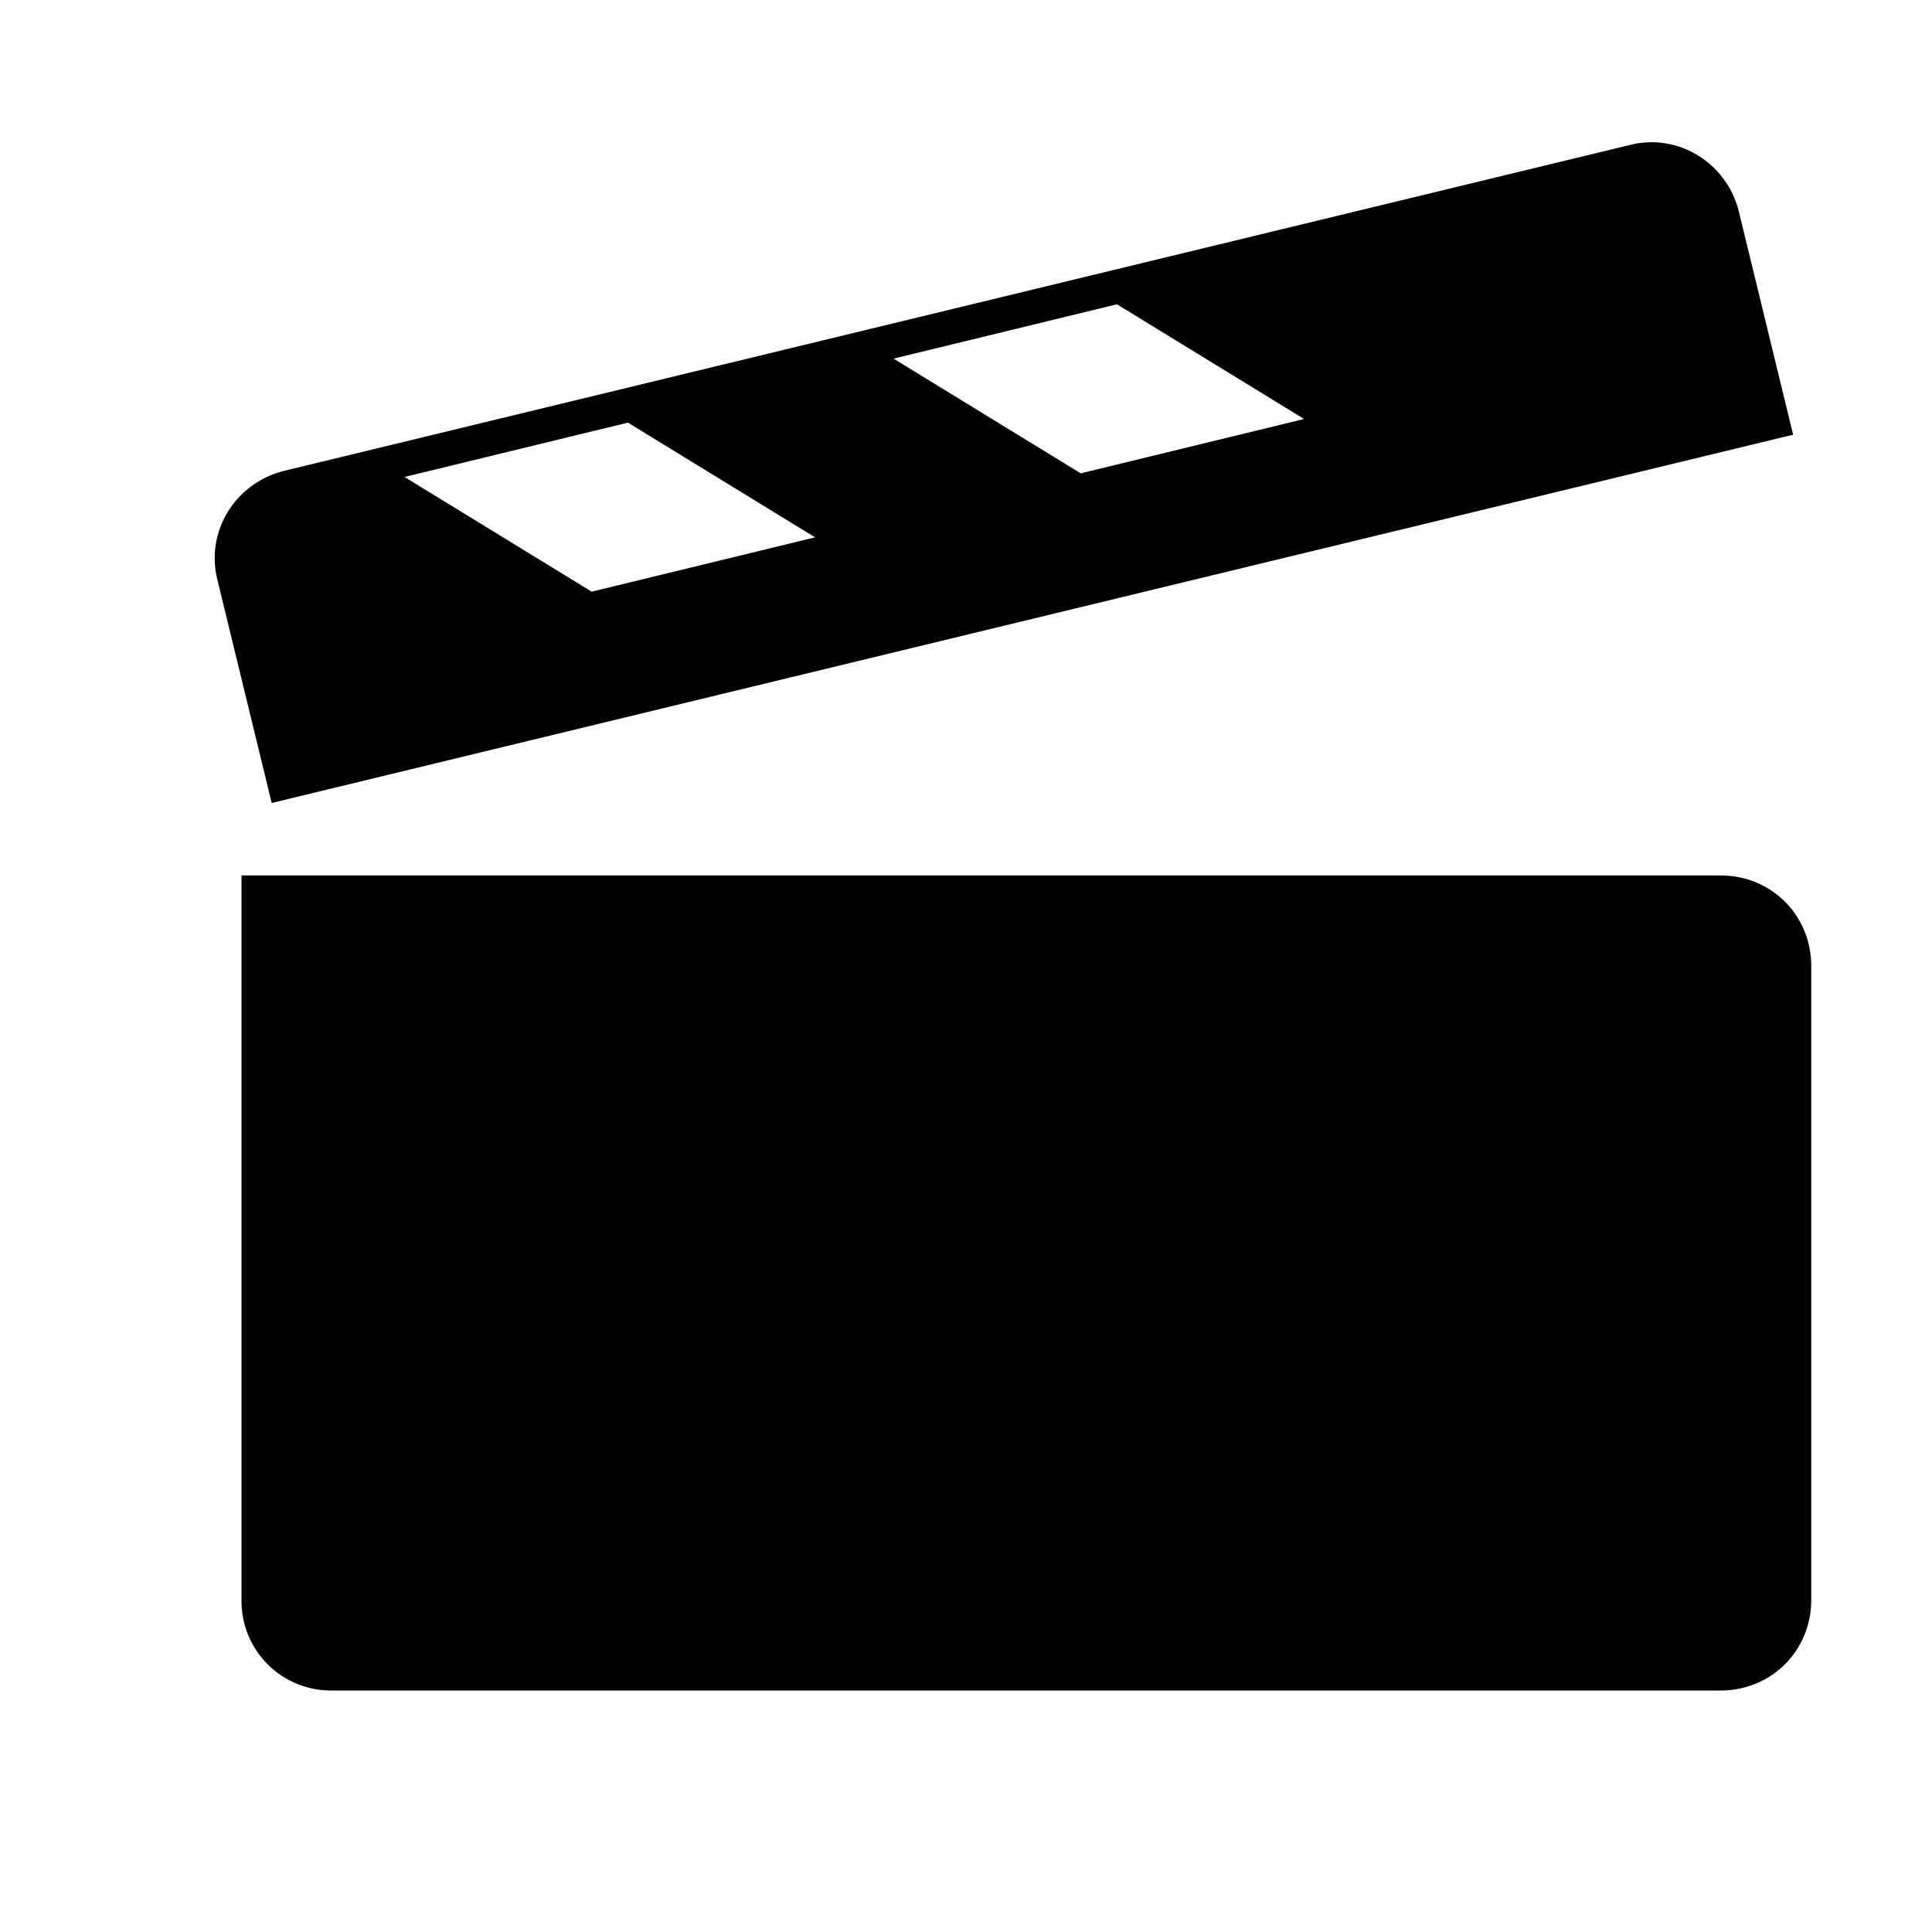
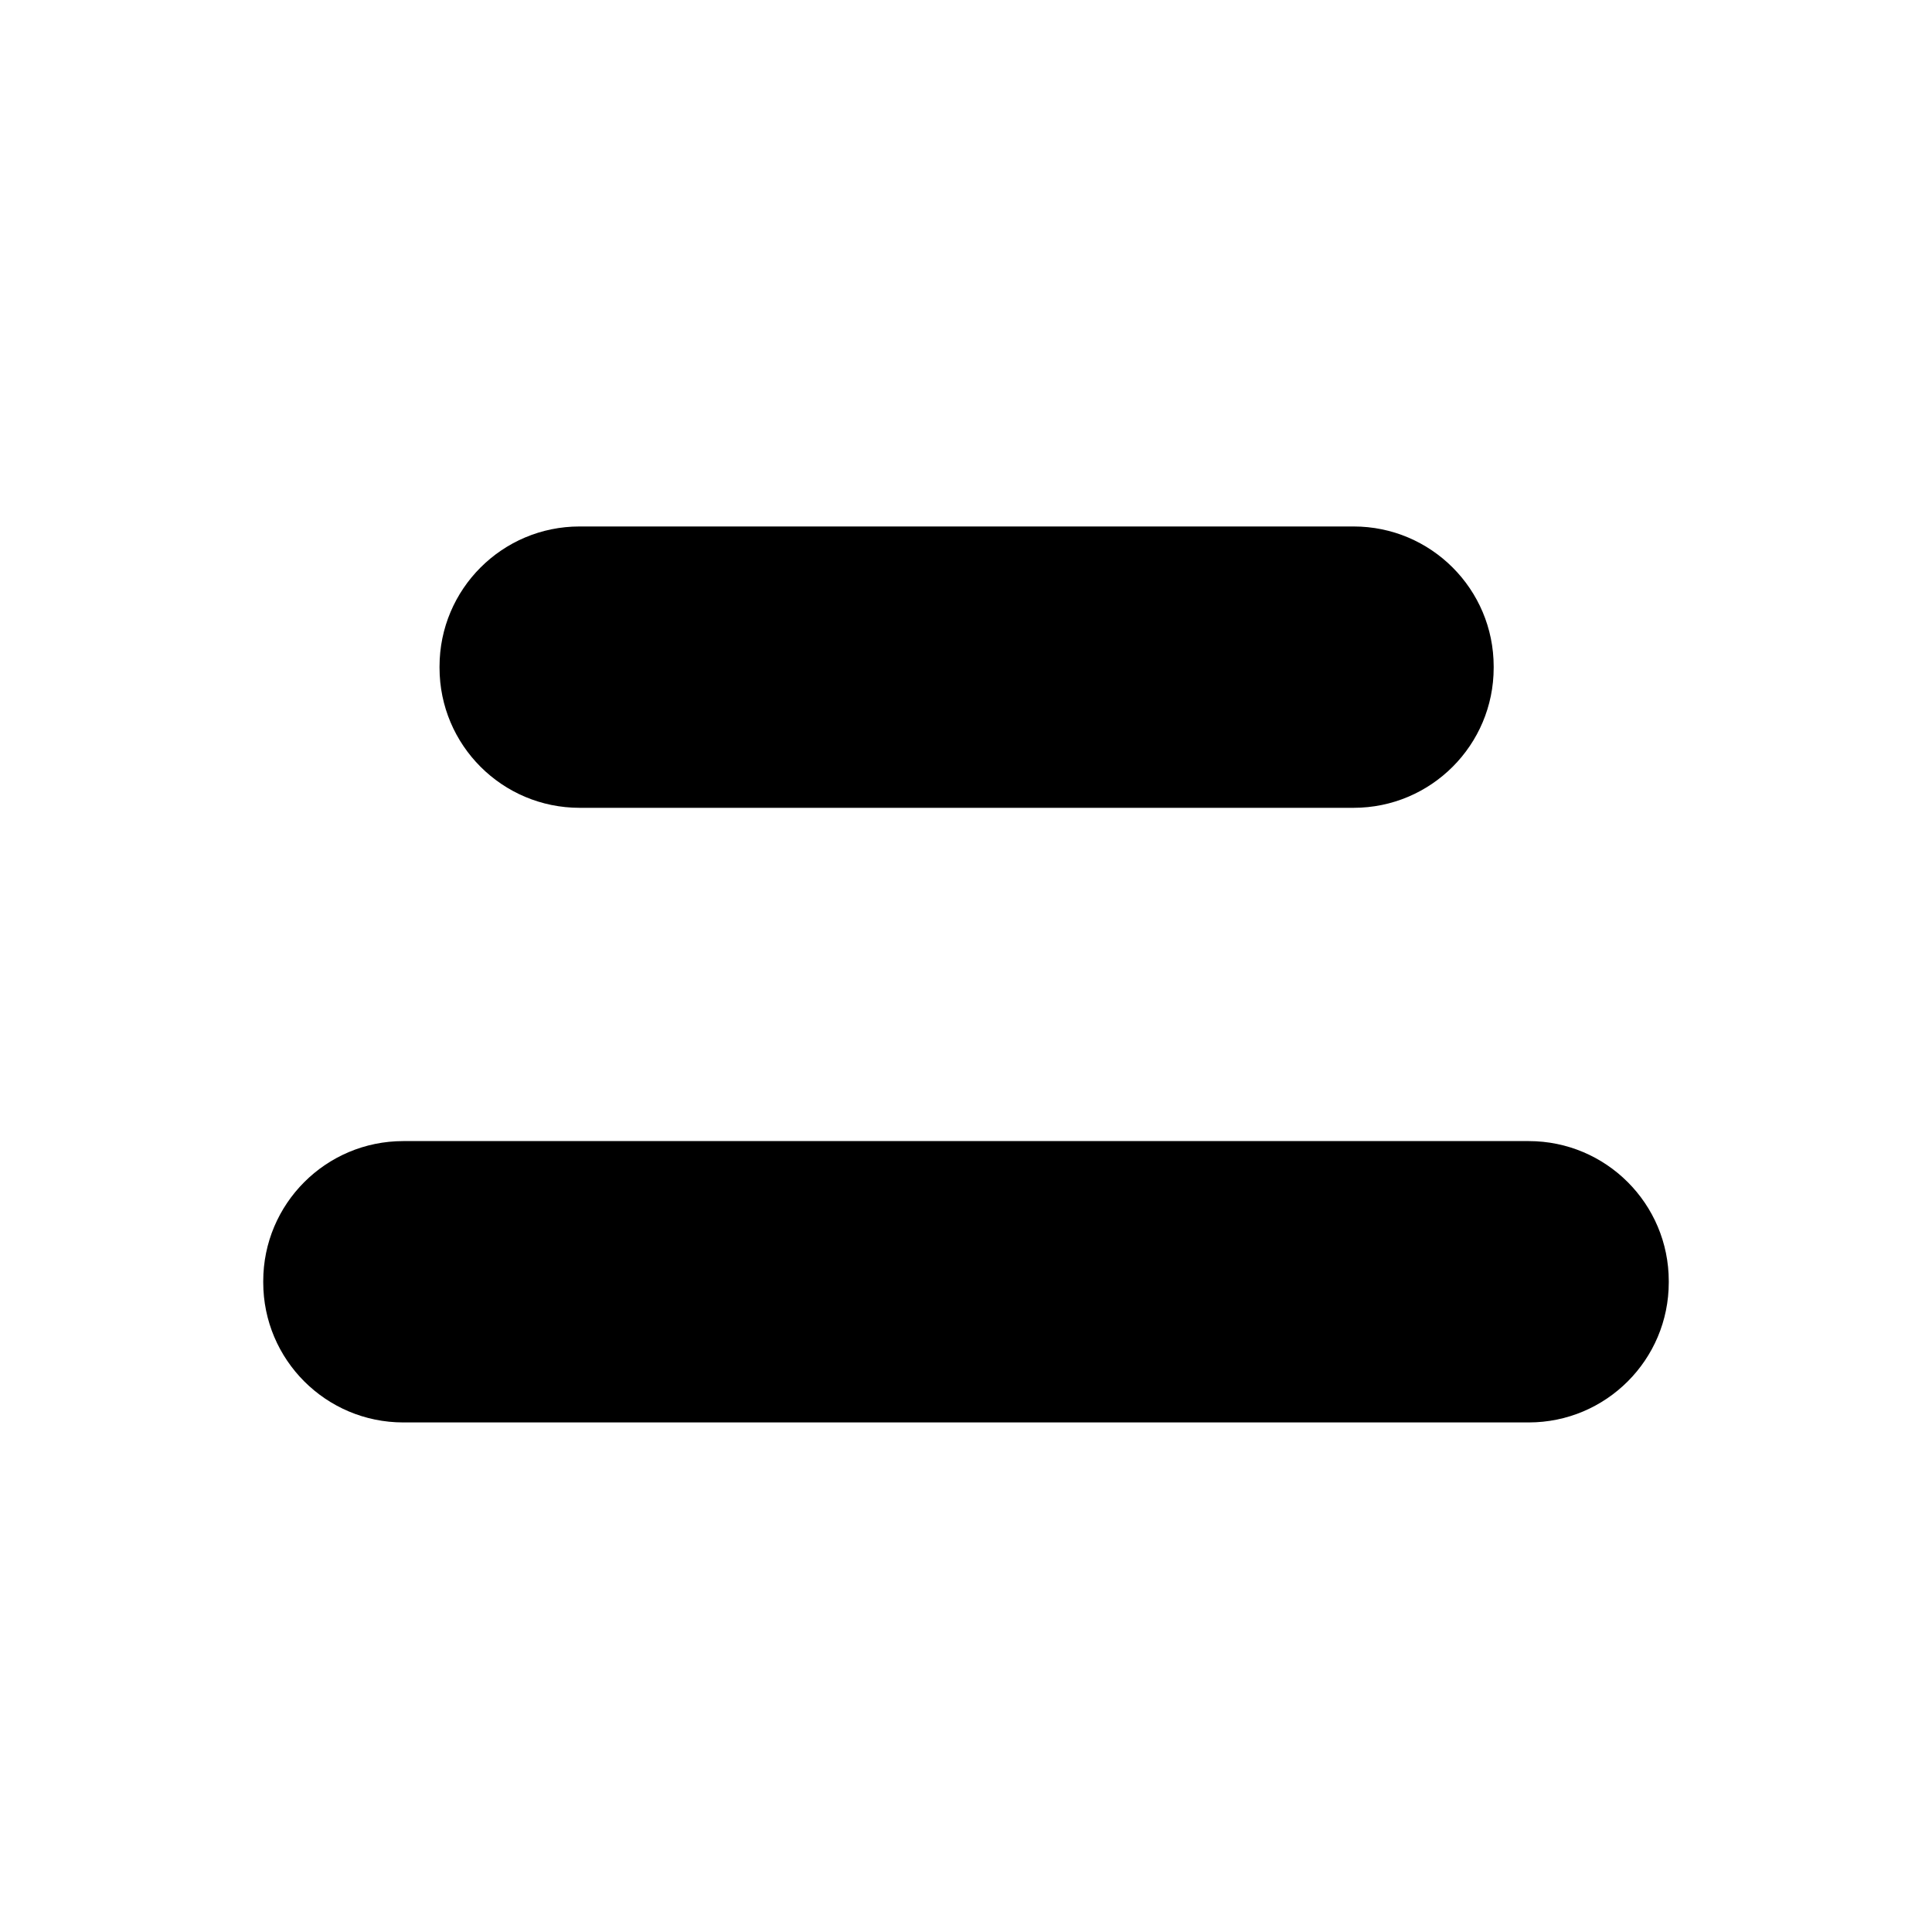
<svg xmlns="http://www.w3.org/2000/svg" width="16" height="16" viewBox="0 0 16 16">
-   <path class="ColorScheme-Text" style="fill:currentColor" fill-rule="evenodd" d="M2.35 3.9 13.5 1.2c.4-.1.8.15.9.55l.45 1.85-12.6 3.05-.45-1.85c-.1-.4.15-.8.55-.9ZM2 7.25h12.25c.42 0 .75.33.75.75v5.25c0 .42-.33.75-.75.75H2.75a.74.74 0 0 1-.75-.75v-6Zm2.9-2.35 1.85-.45L5.2 3.5l-1.85.45 1.55.95Zm4.05-.98 1.85-.45-1.55-.95-1.85.45 1.55.95Z" />
+   <rect class="ColorScheme-Text" style="fill:currentColor" x="3.64" y="4.36" width="8.73" height="2.33" rx="1.16" />
+   <rect class="ColorScheme-Text" style="fill:currentColor" x="2.18" y="9.45" width="11.64" height="2.33" rx="1.16" />
</svg>
